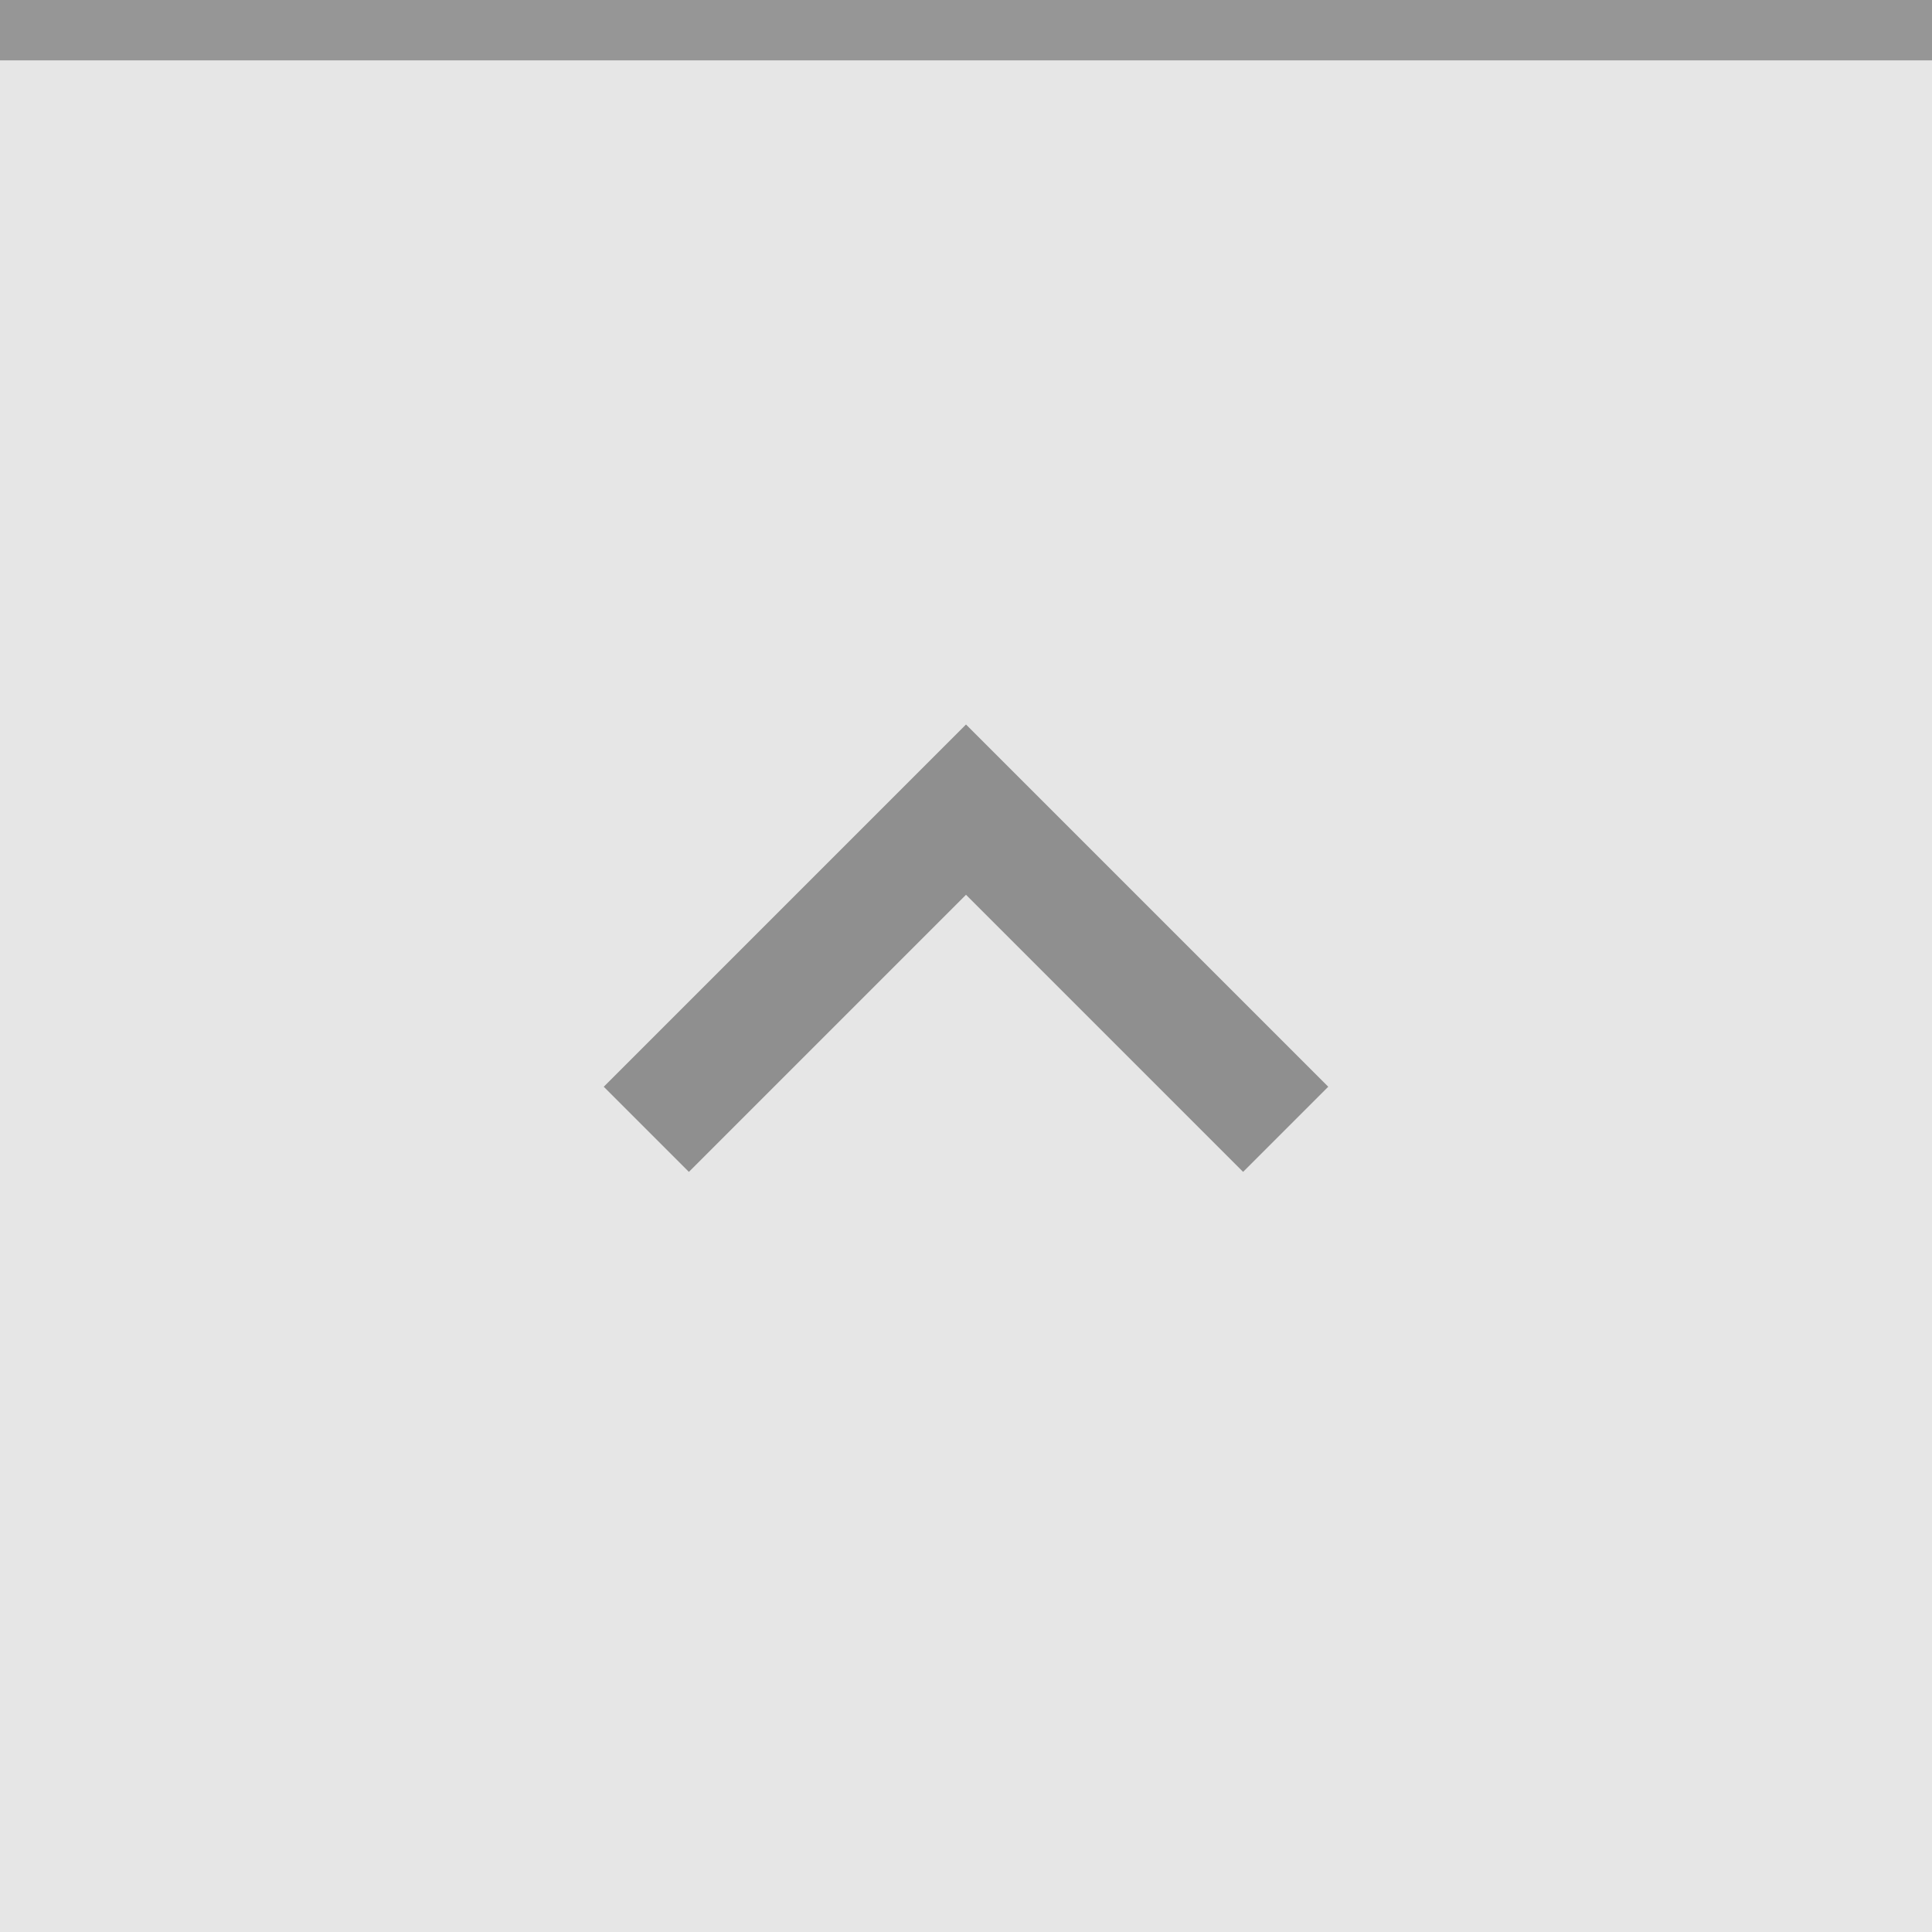
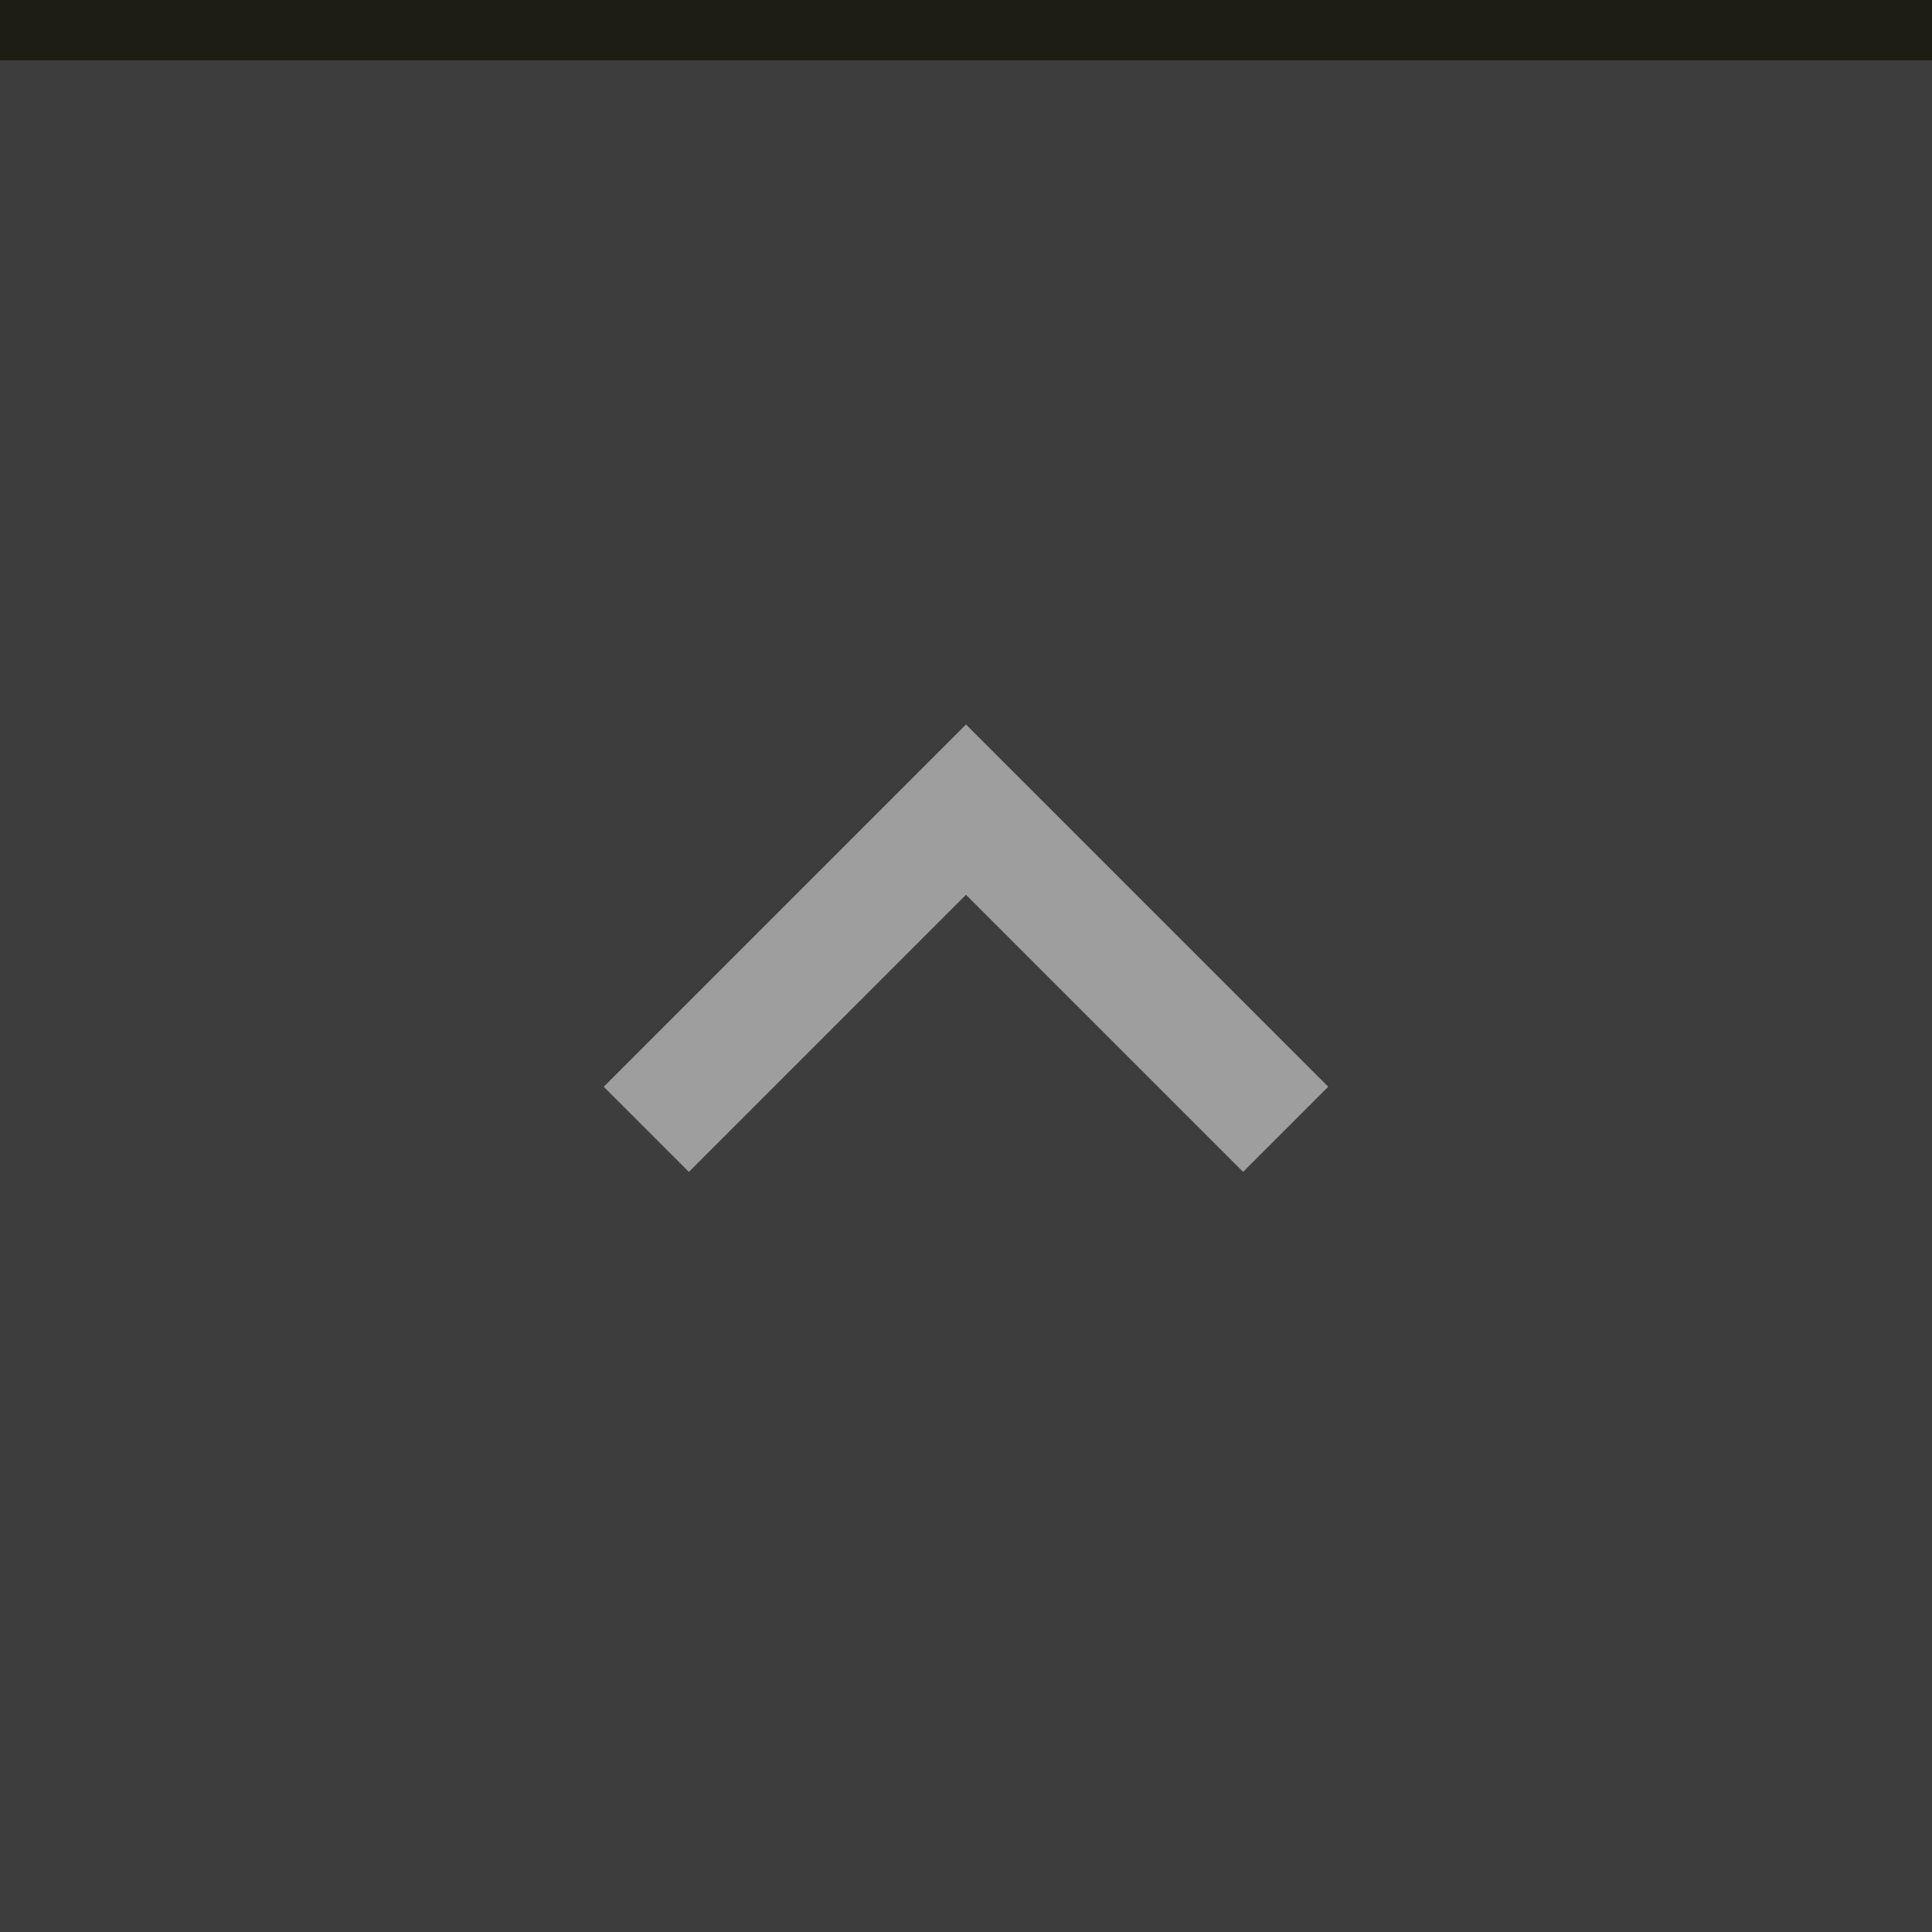
- <svg xmlns="http://www.w3.org/2000/svg" width="32" height="32" viewBox="0 0 32 32" version="1.1" id="svg66">
+ <svg xmlns="http://www.w3.org/2000/svg" id="svg66" version="1.1" viewBox="0 0 32 32" height="32" width="32">
  <defs id="defs70" />
-   <rect width="32" height="32" fill="#D6D6D6" id="rect56" style="fill:#e6e6e6;fill-opacity:1" />
-   <rect width="32" height="1" fill="#FFFFFF" fill-opacity="0.4" id="rect58" style="fill:#969696;fill-opacity:1" />
-   <g fill="#000000" opacity="0.38" id="g64">
-     <circle cx="16" cy="16" r="12" opacity="0" id="circle60" />
-     <path d="m10 18 1.41 1.41 4.59-4.59 4.59 4.59 1.41-1.41-6-6z" id="path62" />
+   <rect style="fill:#3d3d3d;fill-opacity:1" id="rect56" fill="#D6D6D6" height="32" width="32" />
+   <rect style="fill:#1d1d16;fill-opacity:1" id="rect58" fill-opacity="0.4" fill="#FFFFFF" height="1" width="32" />
+   <g id="g64" opacity="0.38" fill="#000000" style="fill:#ffffff;fill-opacity:1;opacity:0.5">
+     <circle id="circle60" opacity="0" r="12" cy="16" cx="16" style="fill:#ffffff;fill-opacity:1" />
+     <path id="path62" d="m10 18 1.41 1.41 4.59-4.59 4.59 4.59 1.41-1.41-6-6z" style="fill:#ffffff;fill-opacity:1" />
  </g>
</svg>
